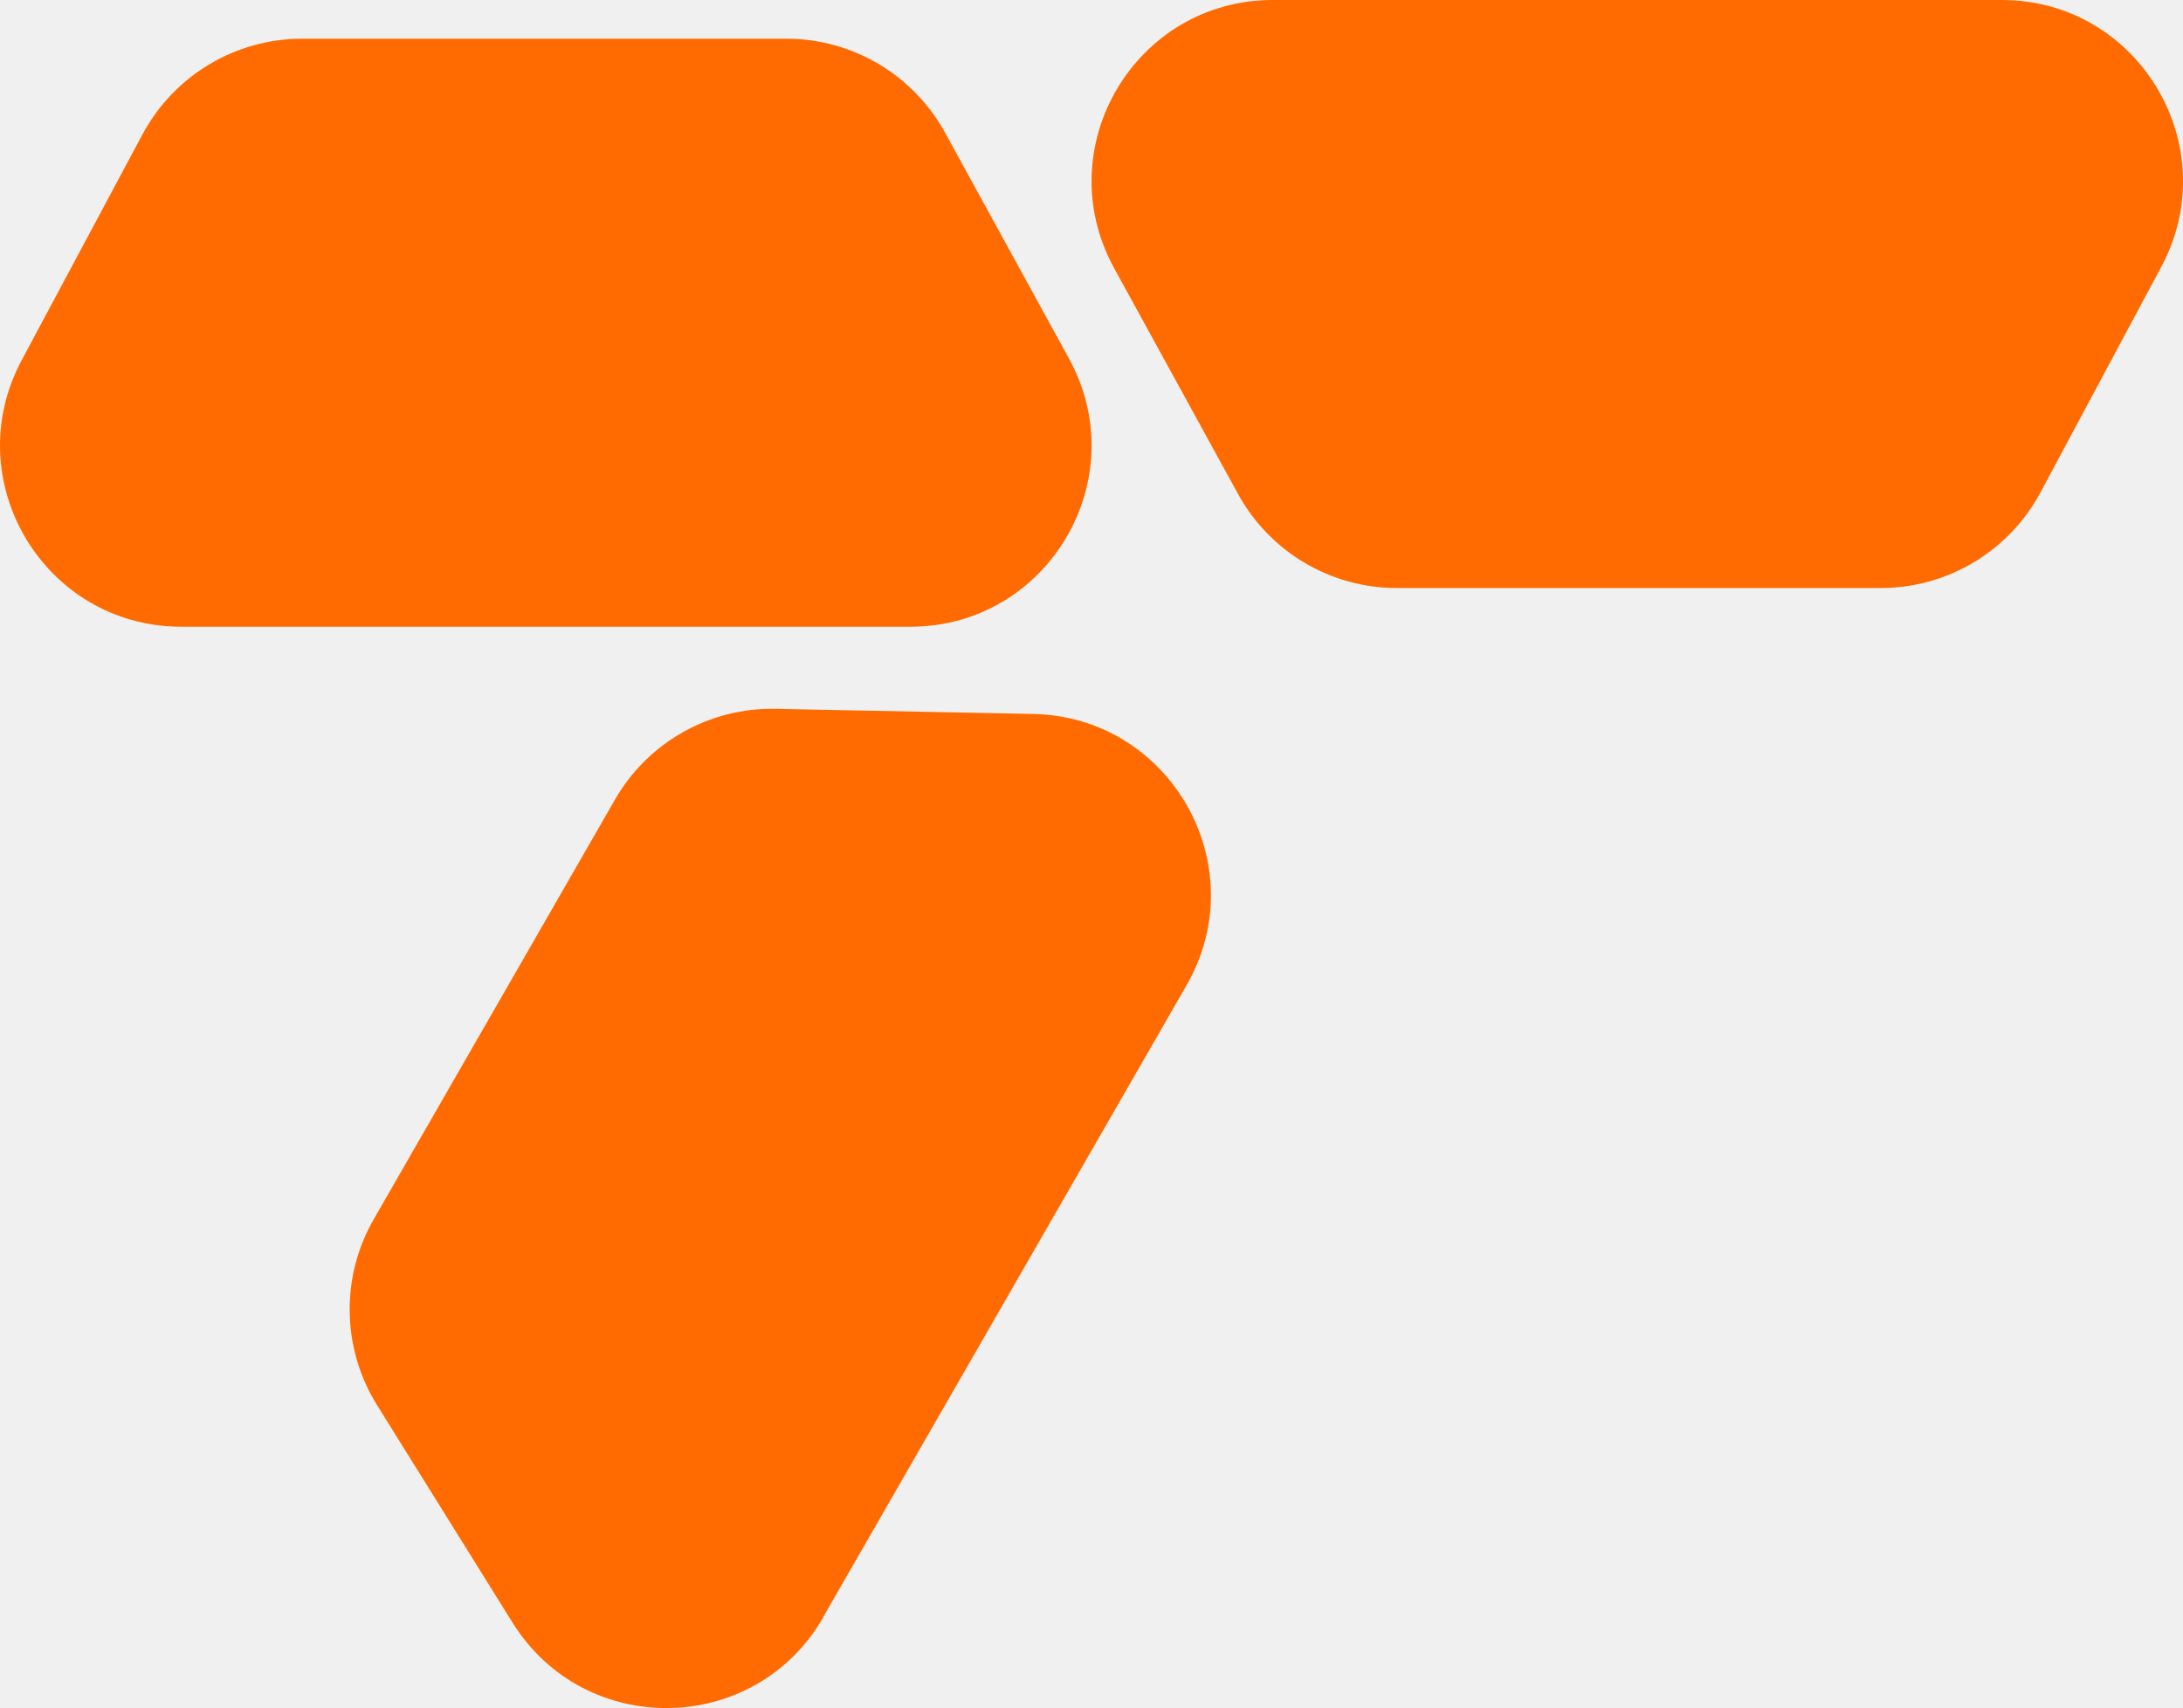
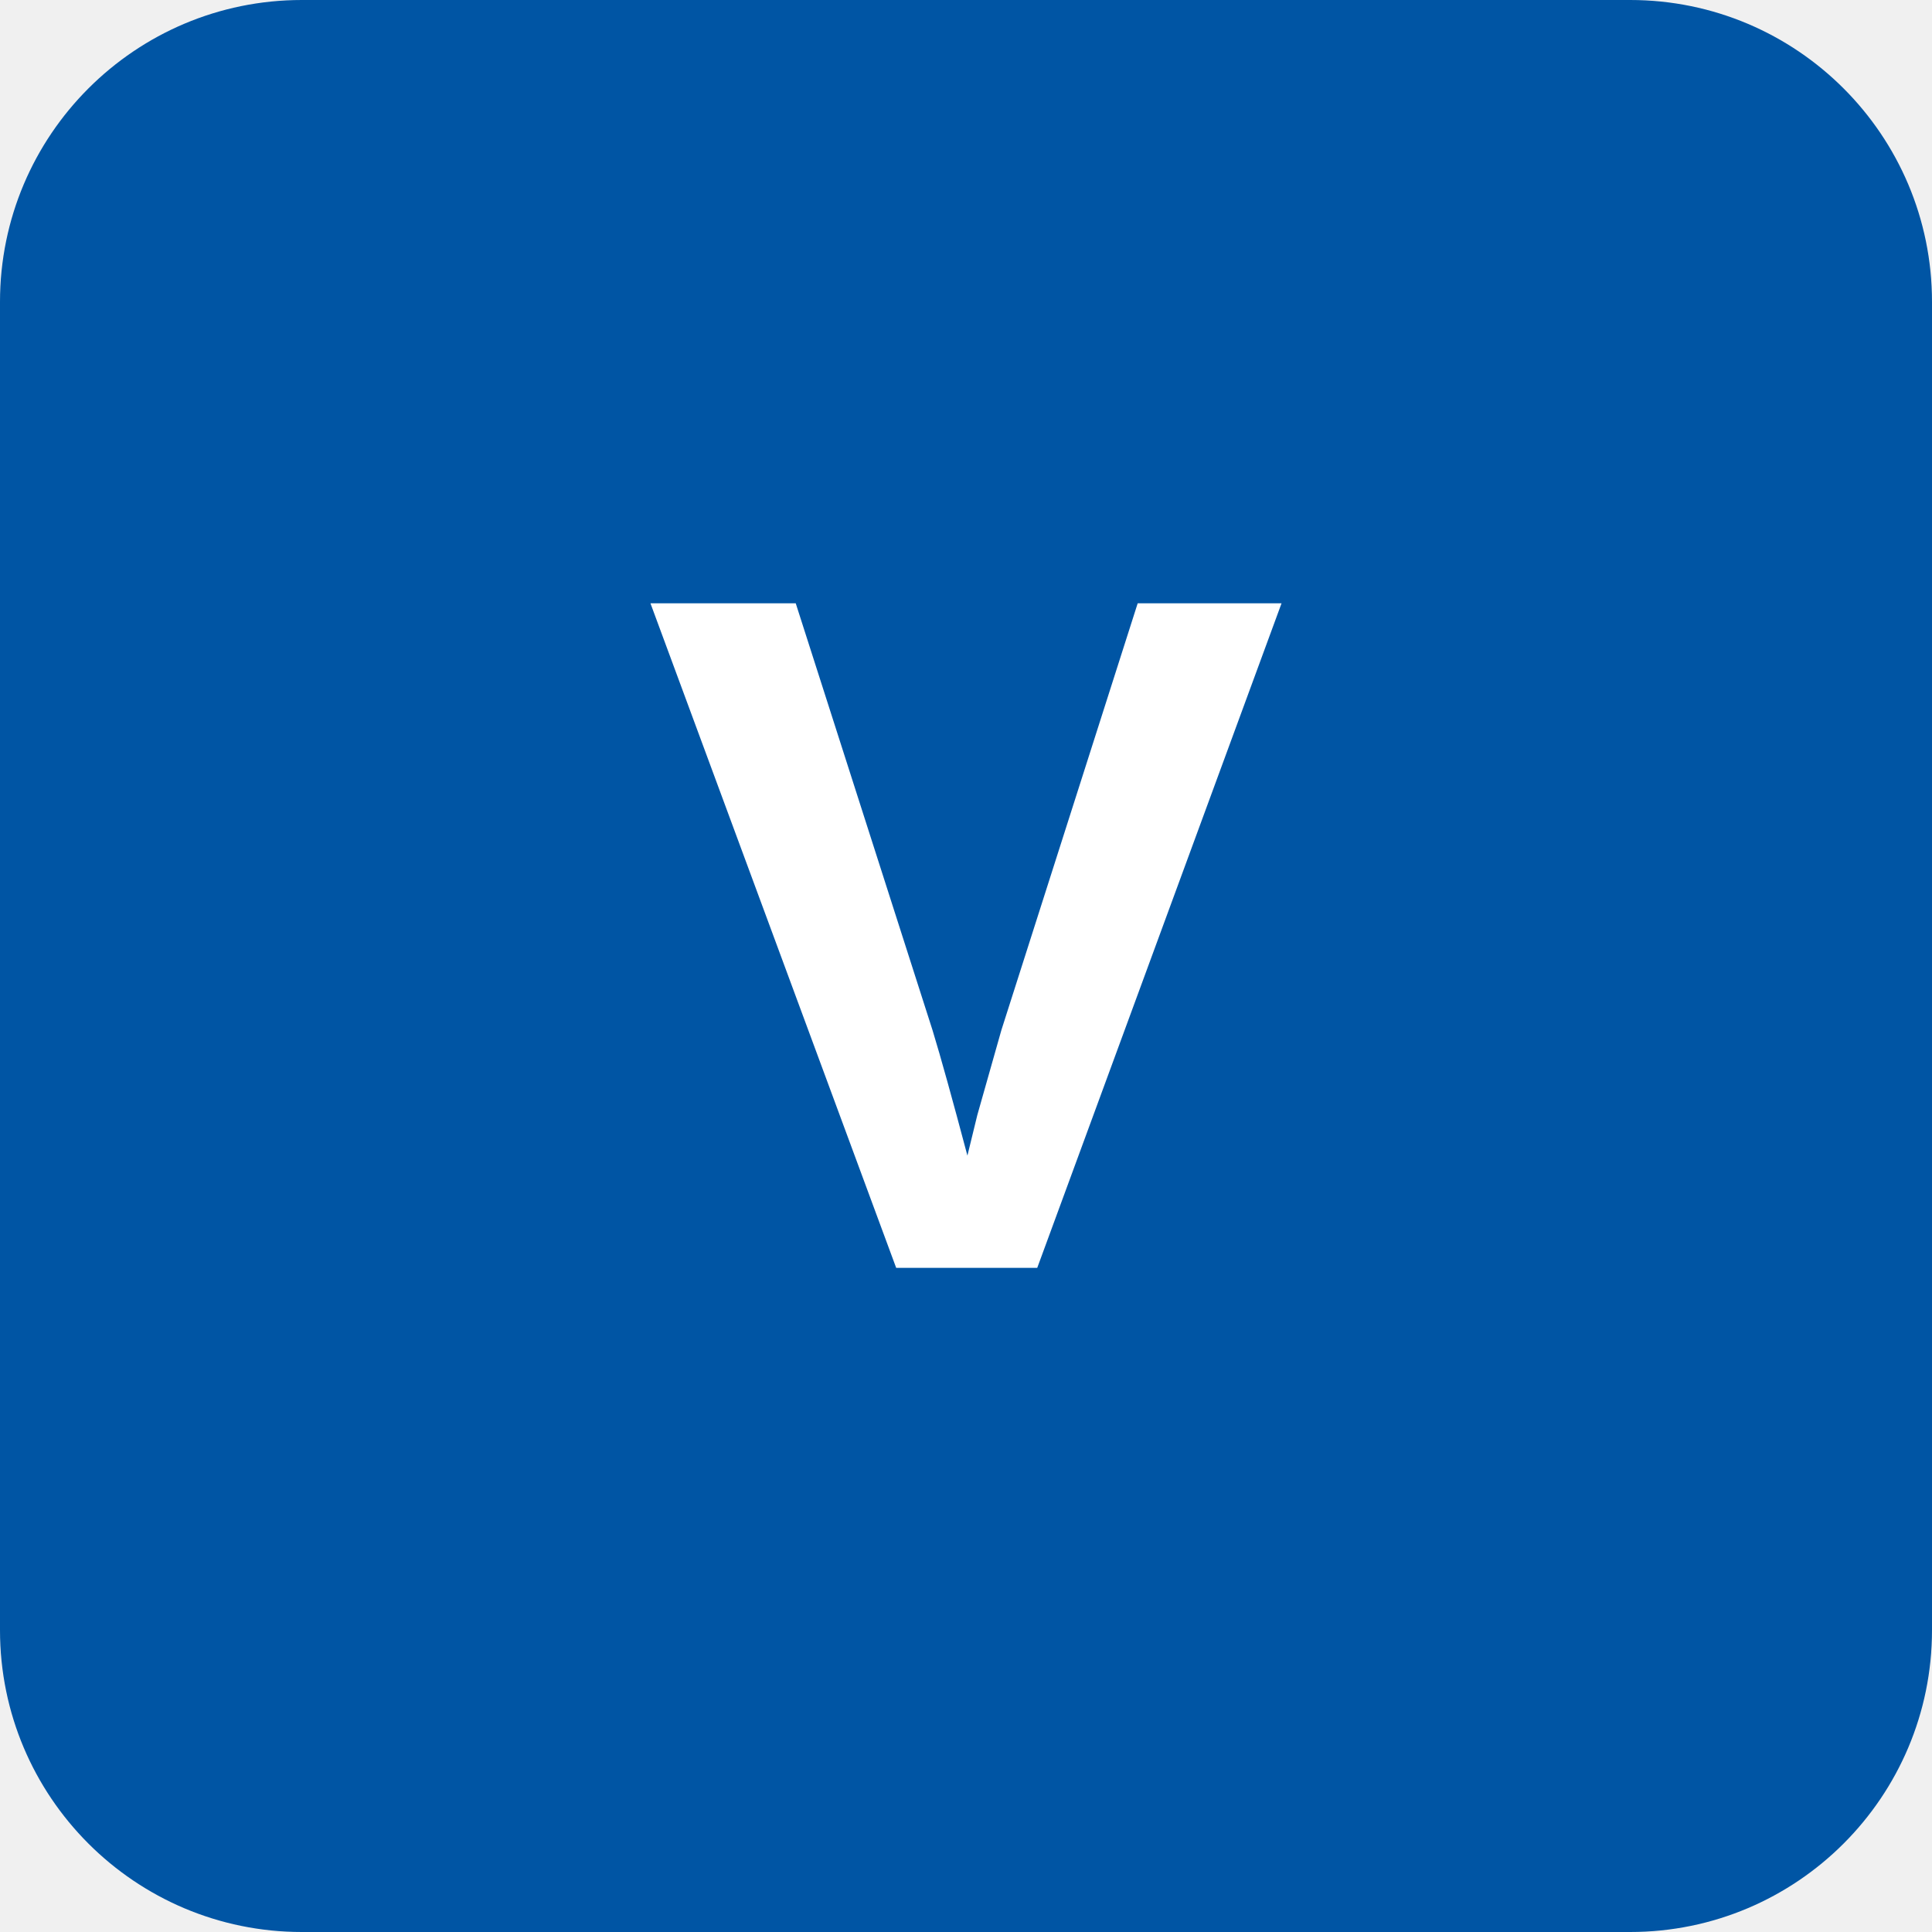
- <svg xmlns="http://www.w3.org/2000/svg" id="tesslate-logo" width="161.9" height="126.66" viewBox="0 0 161.9 126.66">
-   <g id="logo-shapes">
-     <path d="m13.45,46.48h54.06c10.21,0,16.68-10.94,11.77-19.89l-9.19-16.75c-2.36-4.3-6.87-6.97-11.77-6.97H22.41c-4.95,0-9.5,2.73-11.84,7.09L1.61,26.71c-4.79,8.95,1.69,19.77,11.84,19.77Z" fill="#FF6B00" stroke-width="0" />
-     <path d="m61.05,119.93l26.95-46.86c5.09-8.85-1.17-19.91-11.37-20.12l-19.11-.38c-4.9-.1-9.47,2.48-11.91,6.73l-17.89,31.12c-2.47,4.29-2.37,9.6.25,13.8l10.05,16.13c5.37,8.61,17.98,8.39,23.04-.41Z" fill="#FF6B00" stroke-width="0" />
-     <path d="m148.46,0h-54.06c-10.21,0-16.68,10.94-11.77,19.89l9.19,16.75c2.36,4.3,6.87,6.97,11.77,6.97h35.9c4.95,0,9.5-2.73,11.84-7.09l8.97-16.75C165.08,10.82,158.6,0,148.46,0Z" fill="#FF6B00" stroke-width="0" />
-   </g>
+ <svg xmlns="http://www.w3.org/2000/svg" viewBox="0 0 64 64" role="img" aria-label="VibeLab">
+   <rect width="64" height="64" rx="10" fill="#0055A4" />
+   <text x="32" y="42" text-anchor="middle" fill="white" font-family="Arial, sans-serif" font-size="32" font-weight="700">V</text>
</svg>
